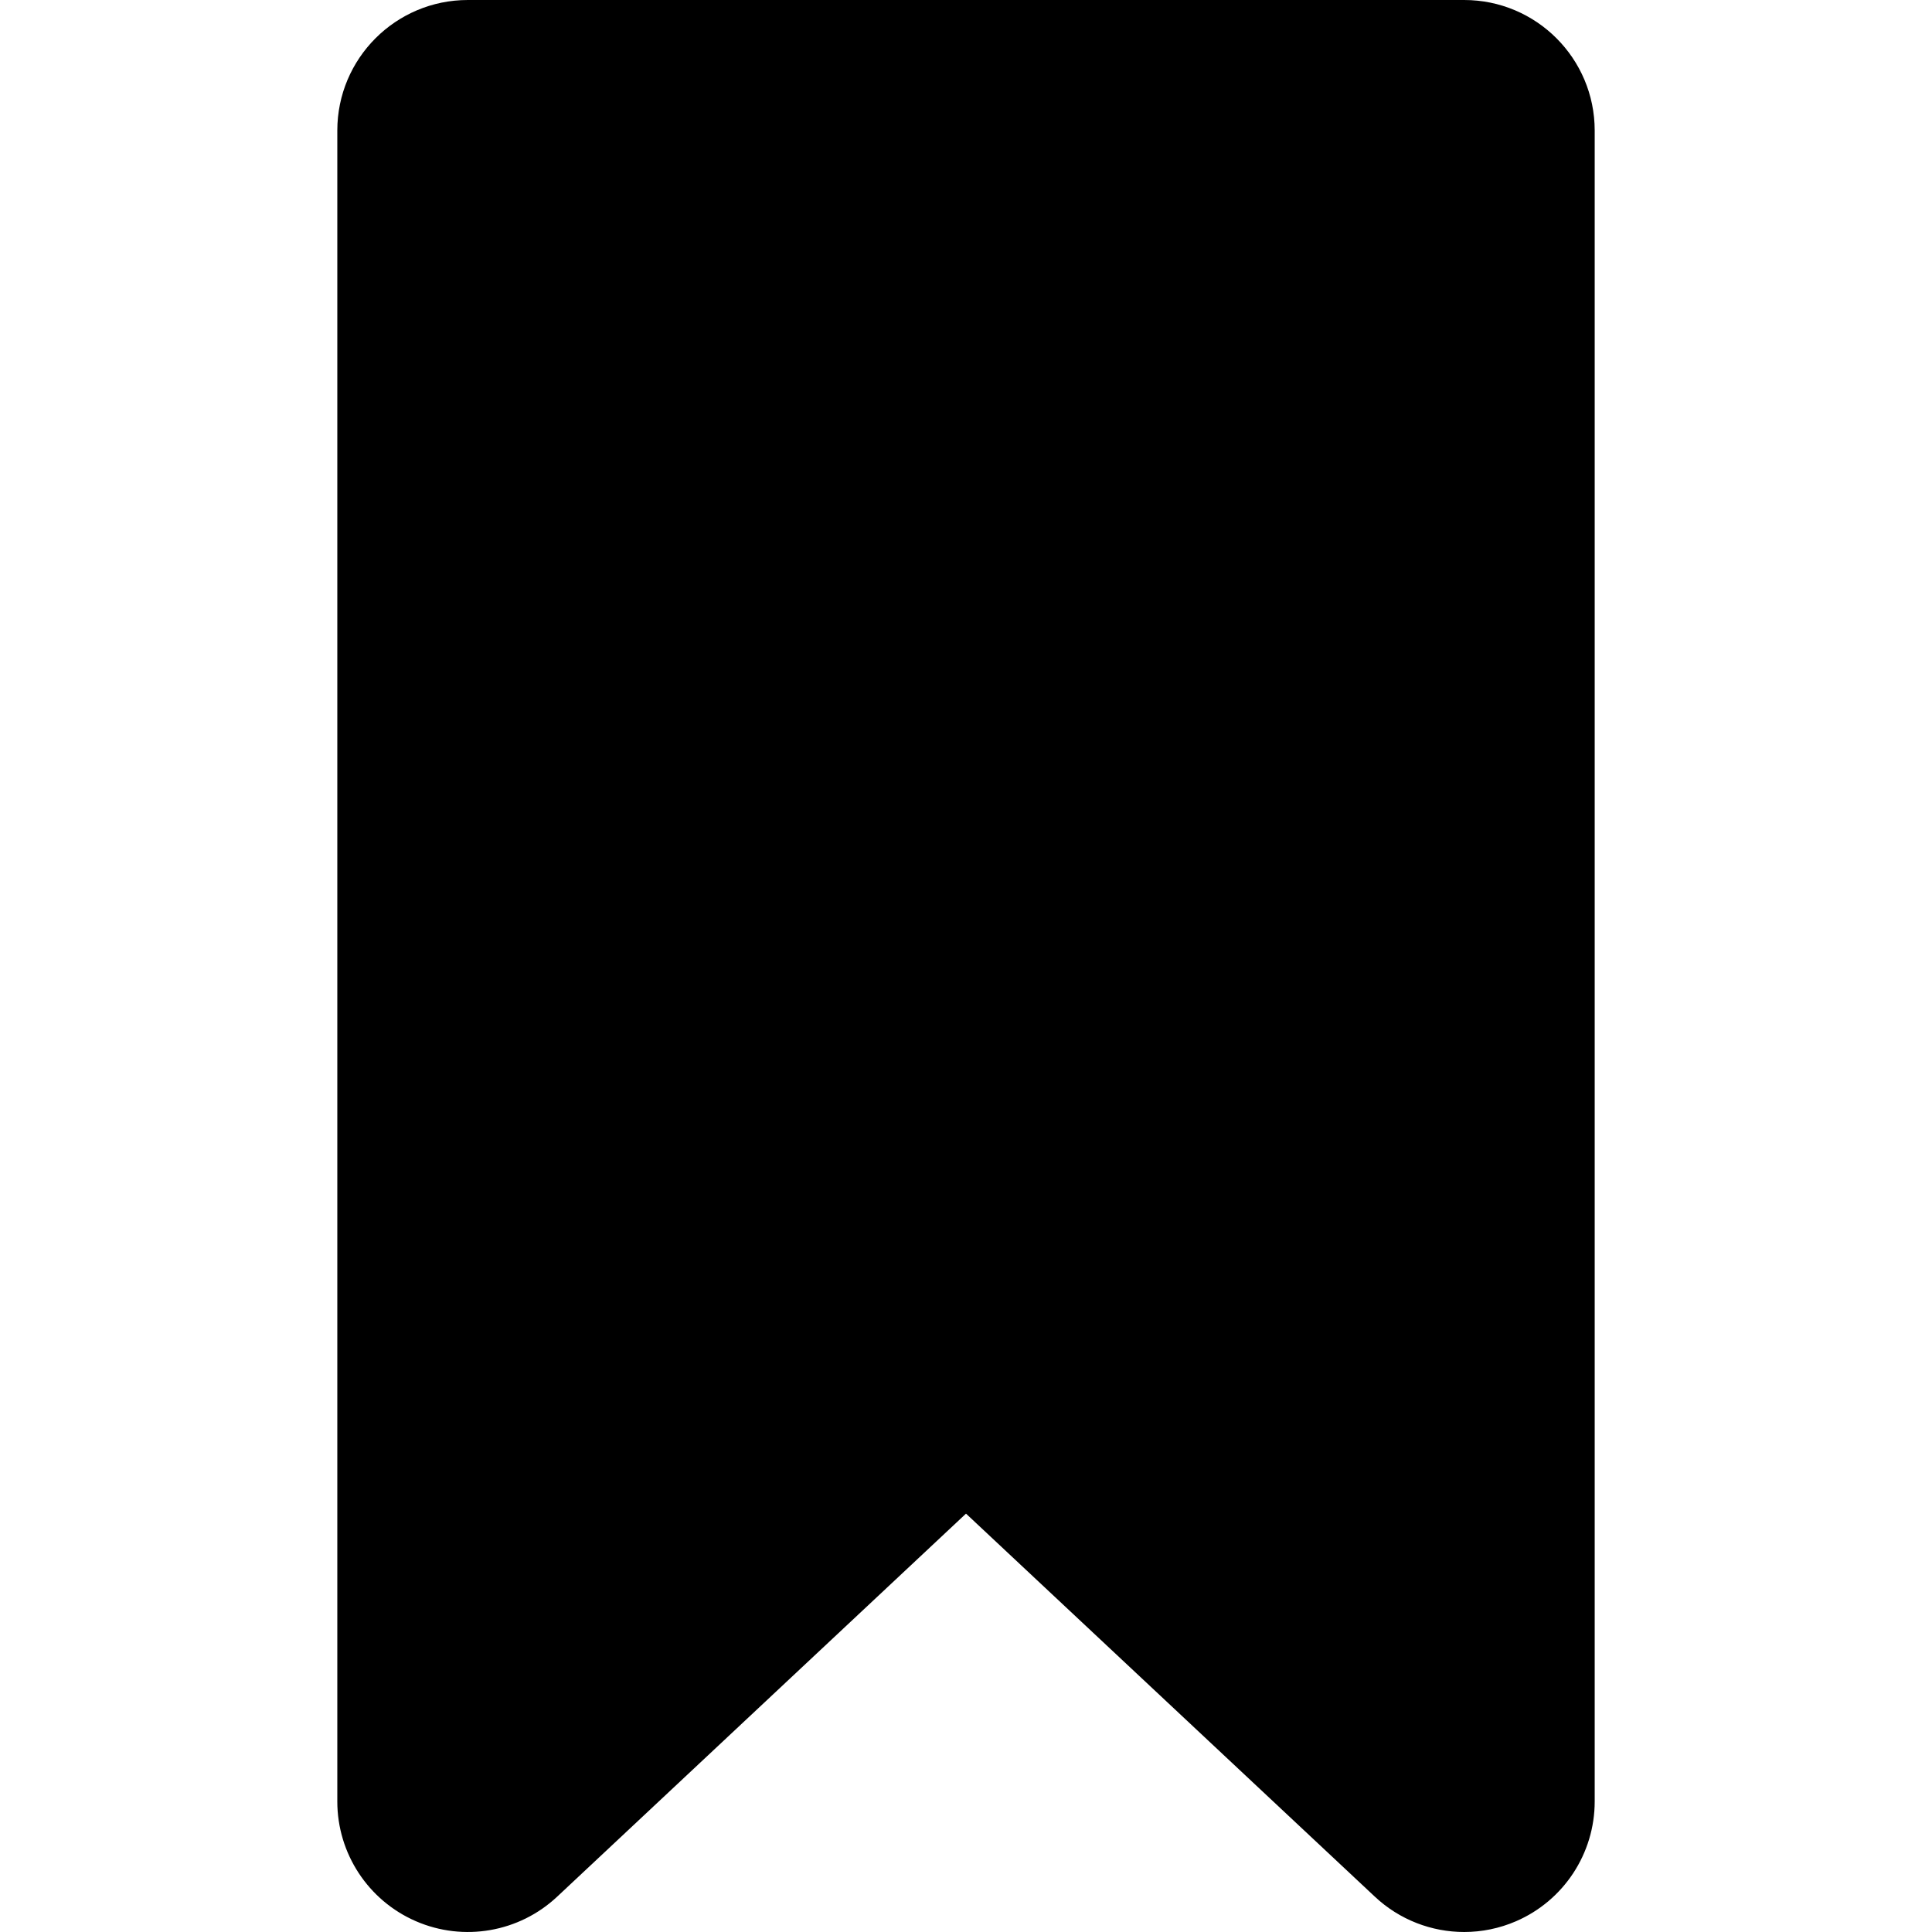
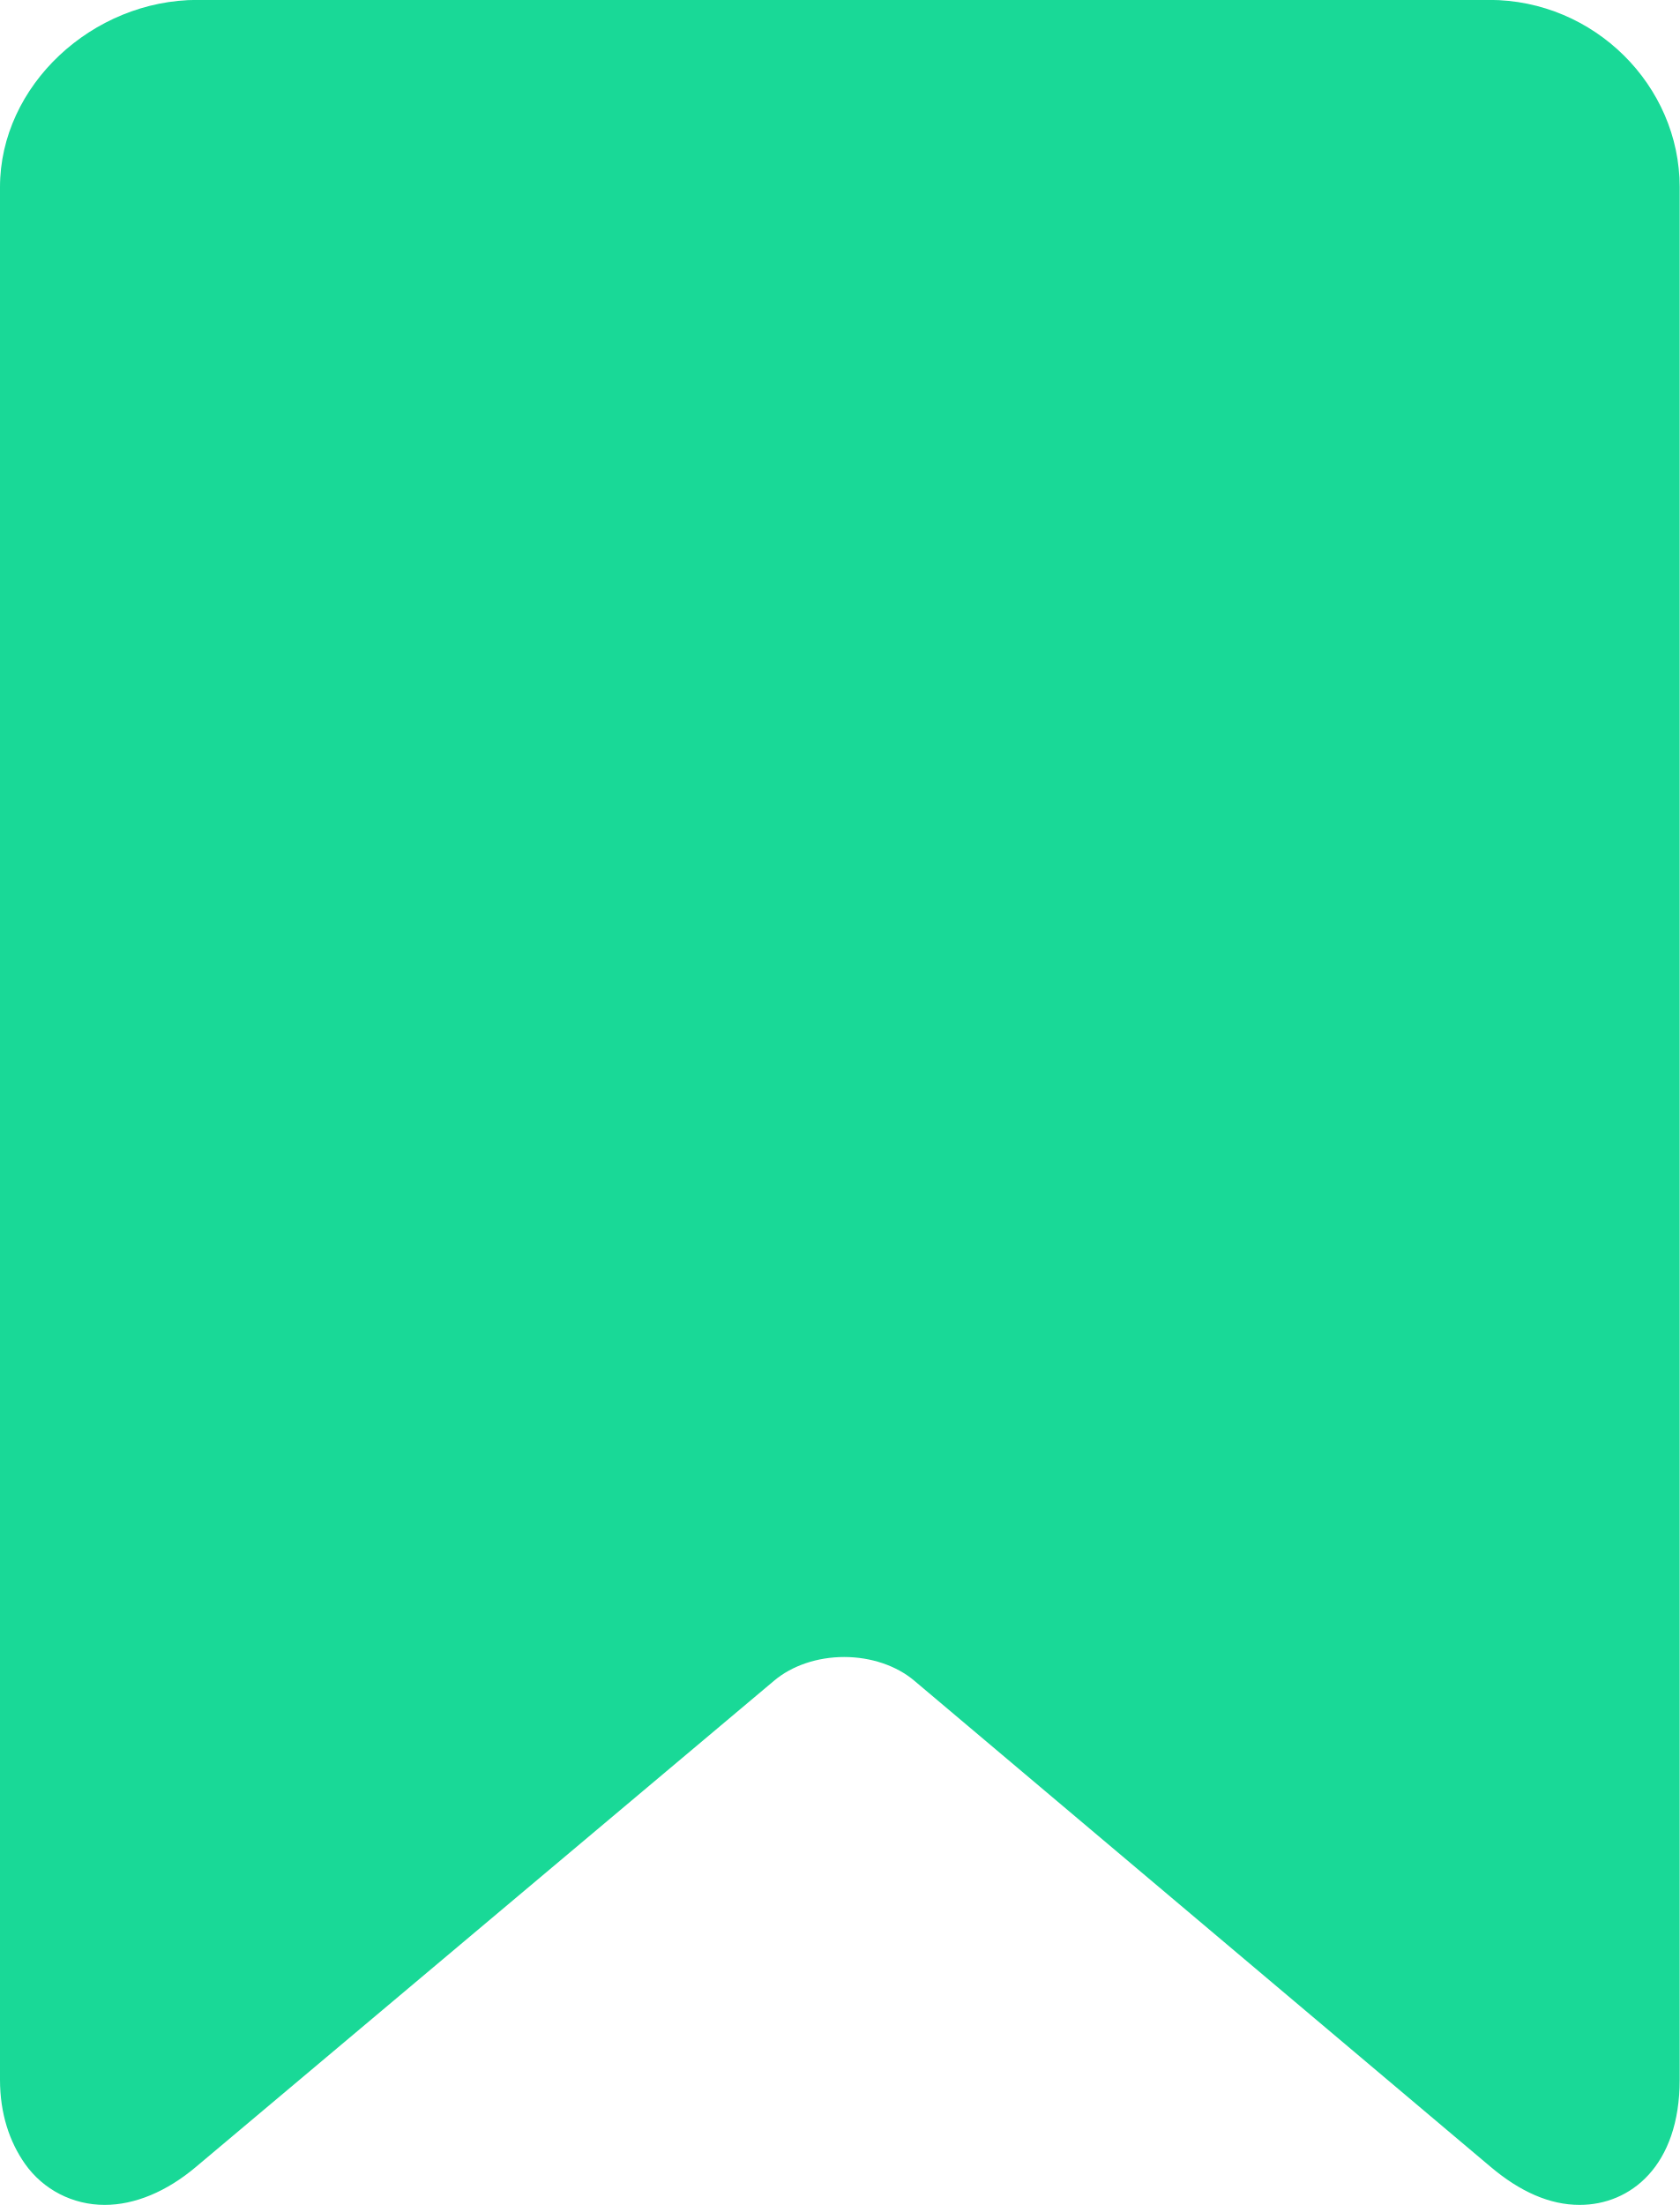
- <svg xmlns="http://www.w3.org/2000/svg" version="1.1" id="Capa_1" x="0px" y="0px" viewBox="0 0 295.989 295.989" style="enable-background:new 0 0 295.989 295.989;" xml:space="preserve">
-   <path d="M224.312,0H71.677c-11.046,0-20,8.954-20,20v255.988c0,7.971,4.733,15.181,12.047,18.351  c7.312,3.169,15.811,1.695,21.627-3.756l62.644-58.69l62.644,58.69c3.78,3.543,8.693,5.406,13.678,5.405  c2.685,0,5.39-0.54,7.949-1.649c7.313-3.17,12.047-10.38,12.047-18.351V20C244.312,8.954,235.358,0,224.312,0z" />
-   <g>
- </g>
-   <g>
- </g>
-   <g>
- </g>
-   <g>
- </g>
-   <g>
- </g>
-   <g>
- </g>
-   <g>
- </g>
-   <g>
- </g>
-   <g>
- </g>
-   <g>
- </g>
-   <g>
- </g>
-   <g>
- </g>
-   <g>
- </g>
-   <g>
- </g>
-   <g>
- </g>
+ <svg xmlns="http://www.w3.org/2000/svg" preserveAspectRatio="xMidYMid" width="16" height="21" viewBox="0 0 16 21">
+   <defs>
+     <style>
+       .cls-1 {
+         fill: #19d997;
+         fill-rule: evenodd;
+       }
+     </style>
+   </defs>
+   <path d="M14.184,-0.001 L1.882,-0.001 C0.880,-0.001 0.000,0.815 0.000,1.782 L0.000,19.806 C0.000,20.130 0.091,20.399 0.238,20.608 C0.413,20.856 0.695,20.999 0.997,20.999 C1.283,20.999 1.588,20.873 1.869,20.635 L7.373,16.007 C7.543,15.863 7.787,15.781 8.041,15.781 C8.295,15.781 8.539,15.863 8.709,16.007 L14.195,20.634 C14.477,20.873 14.761,20.999 15.046,20.999 C15.529,20.999 15.999,20.630 15.999,19.806 L15.999,1.782 C15.999,0.815 15.186,-0.001 14.184,-0.001 Z" class="cls-1" />
</svg>
